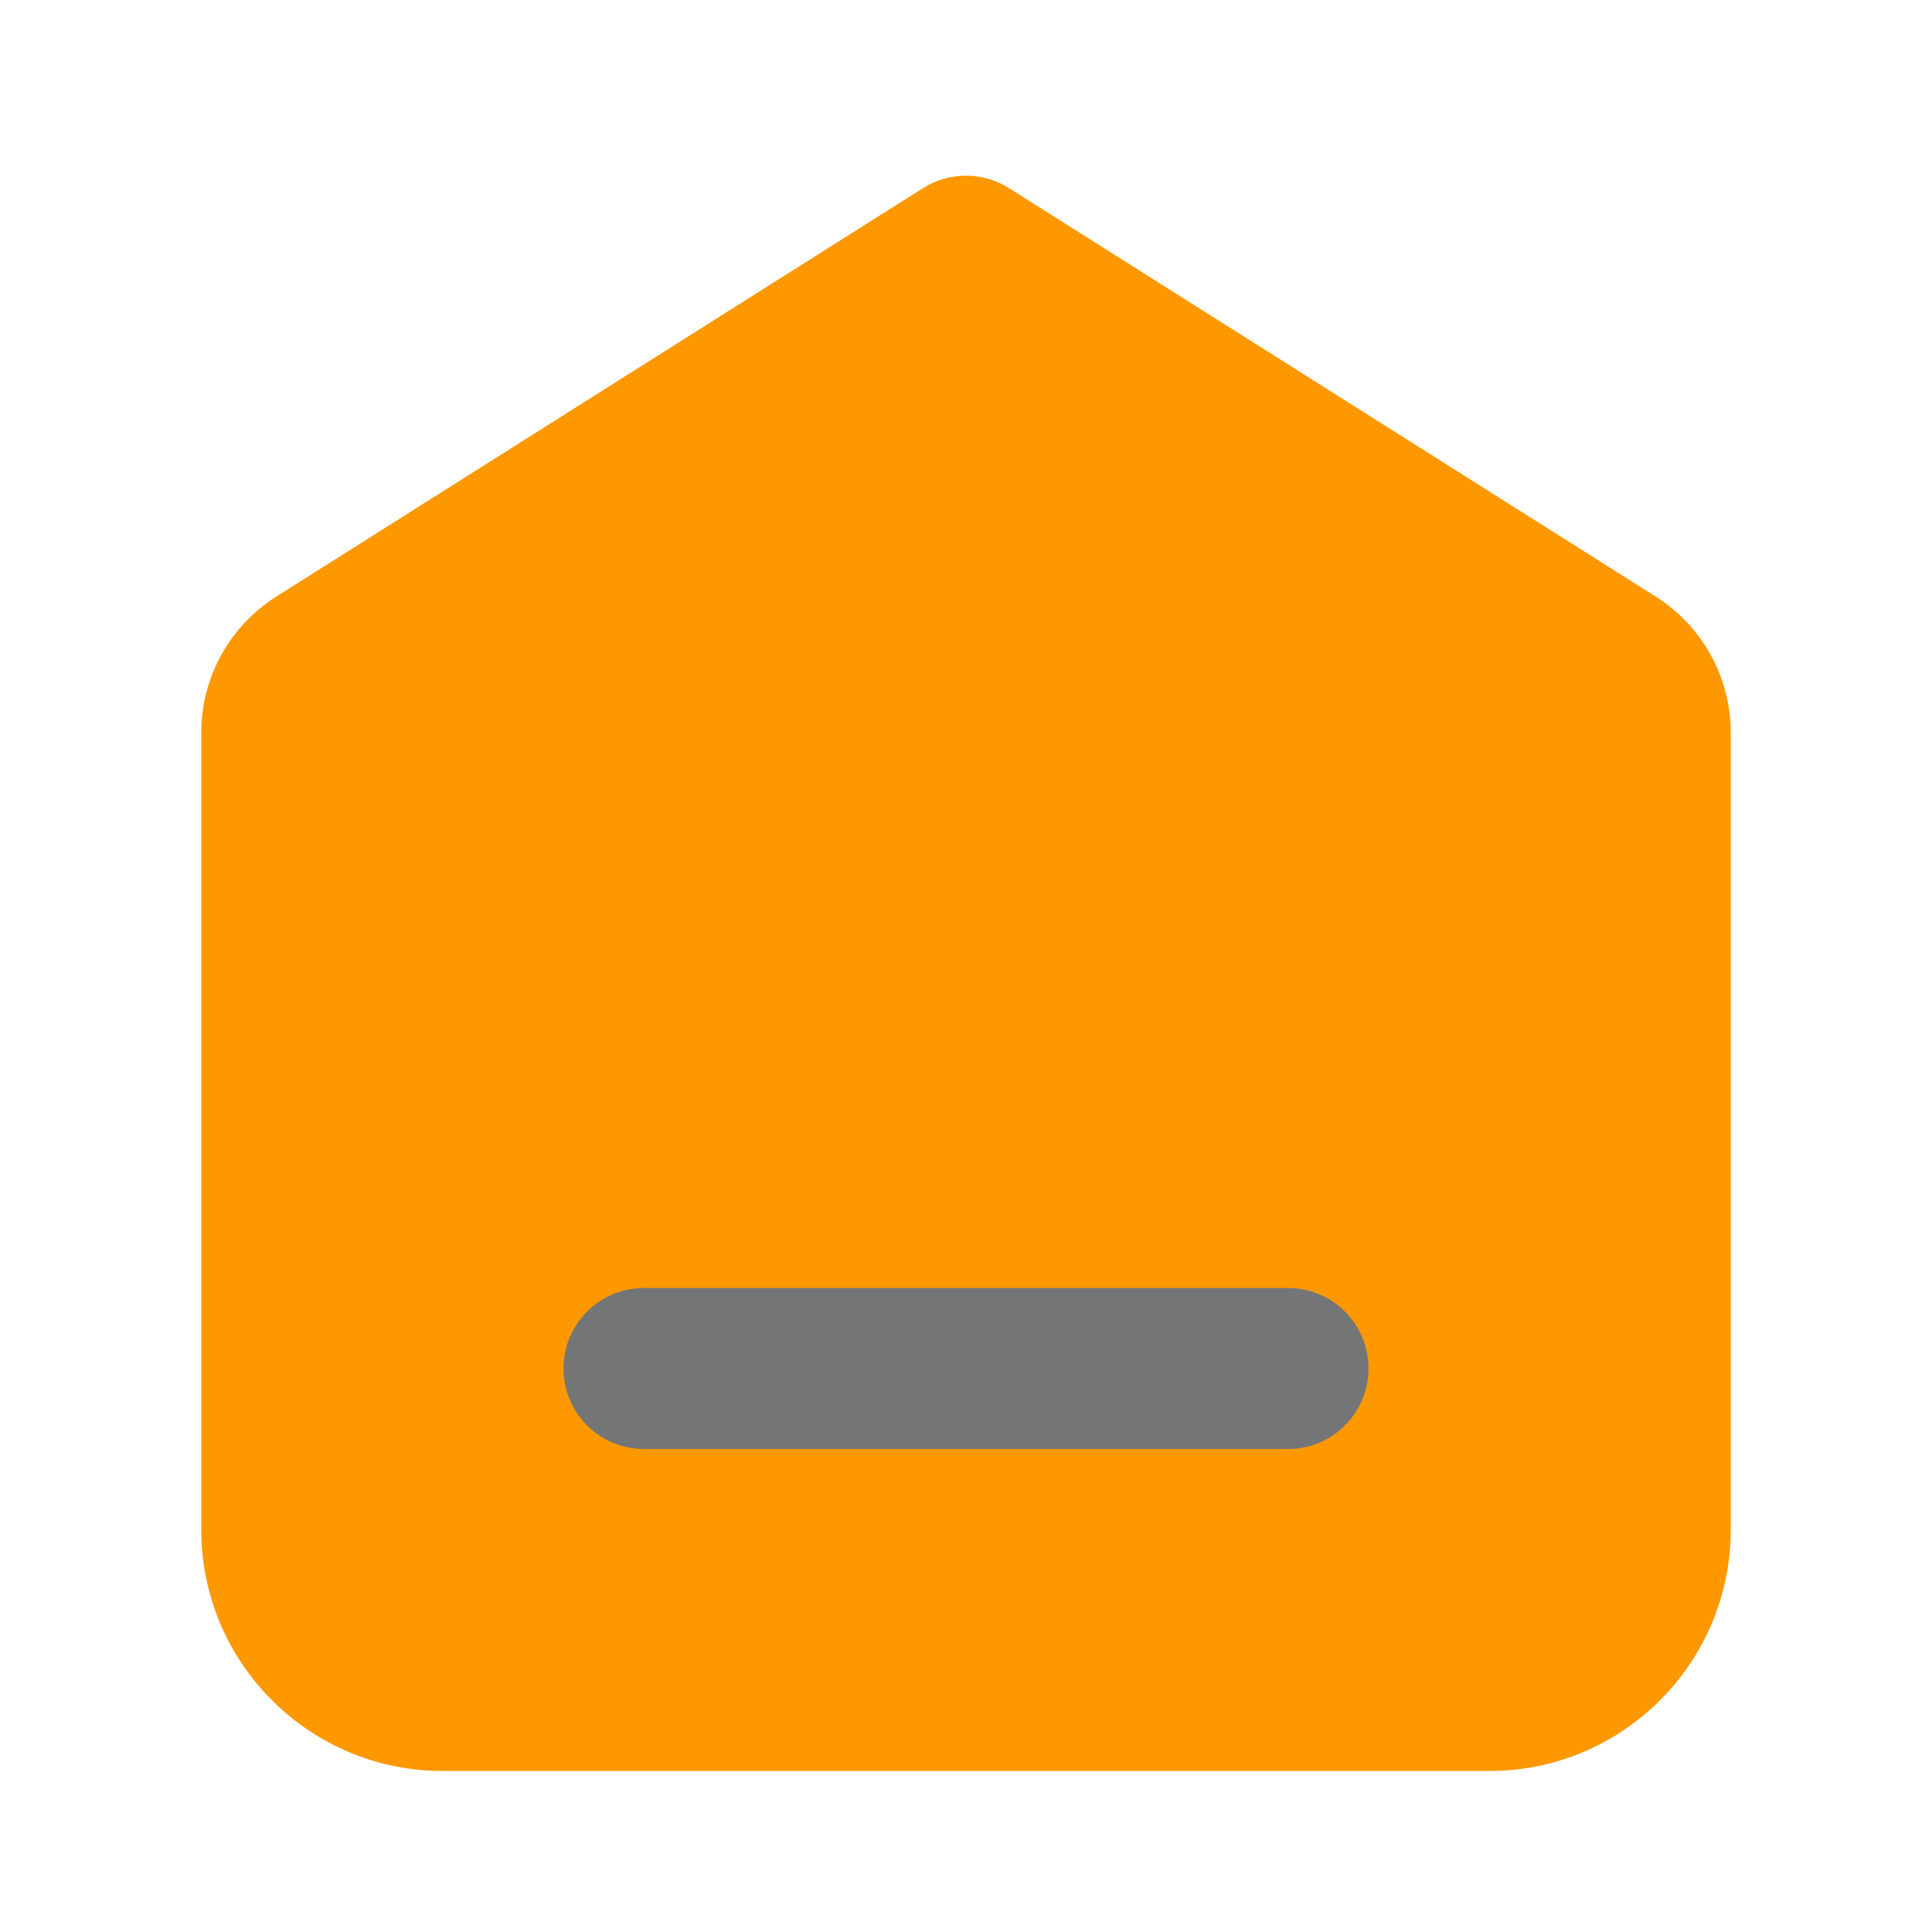
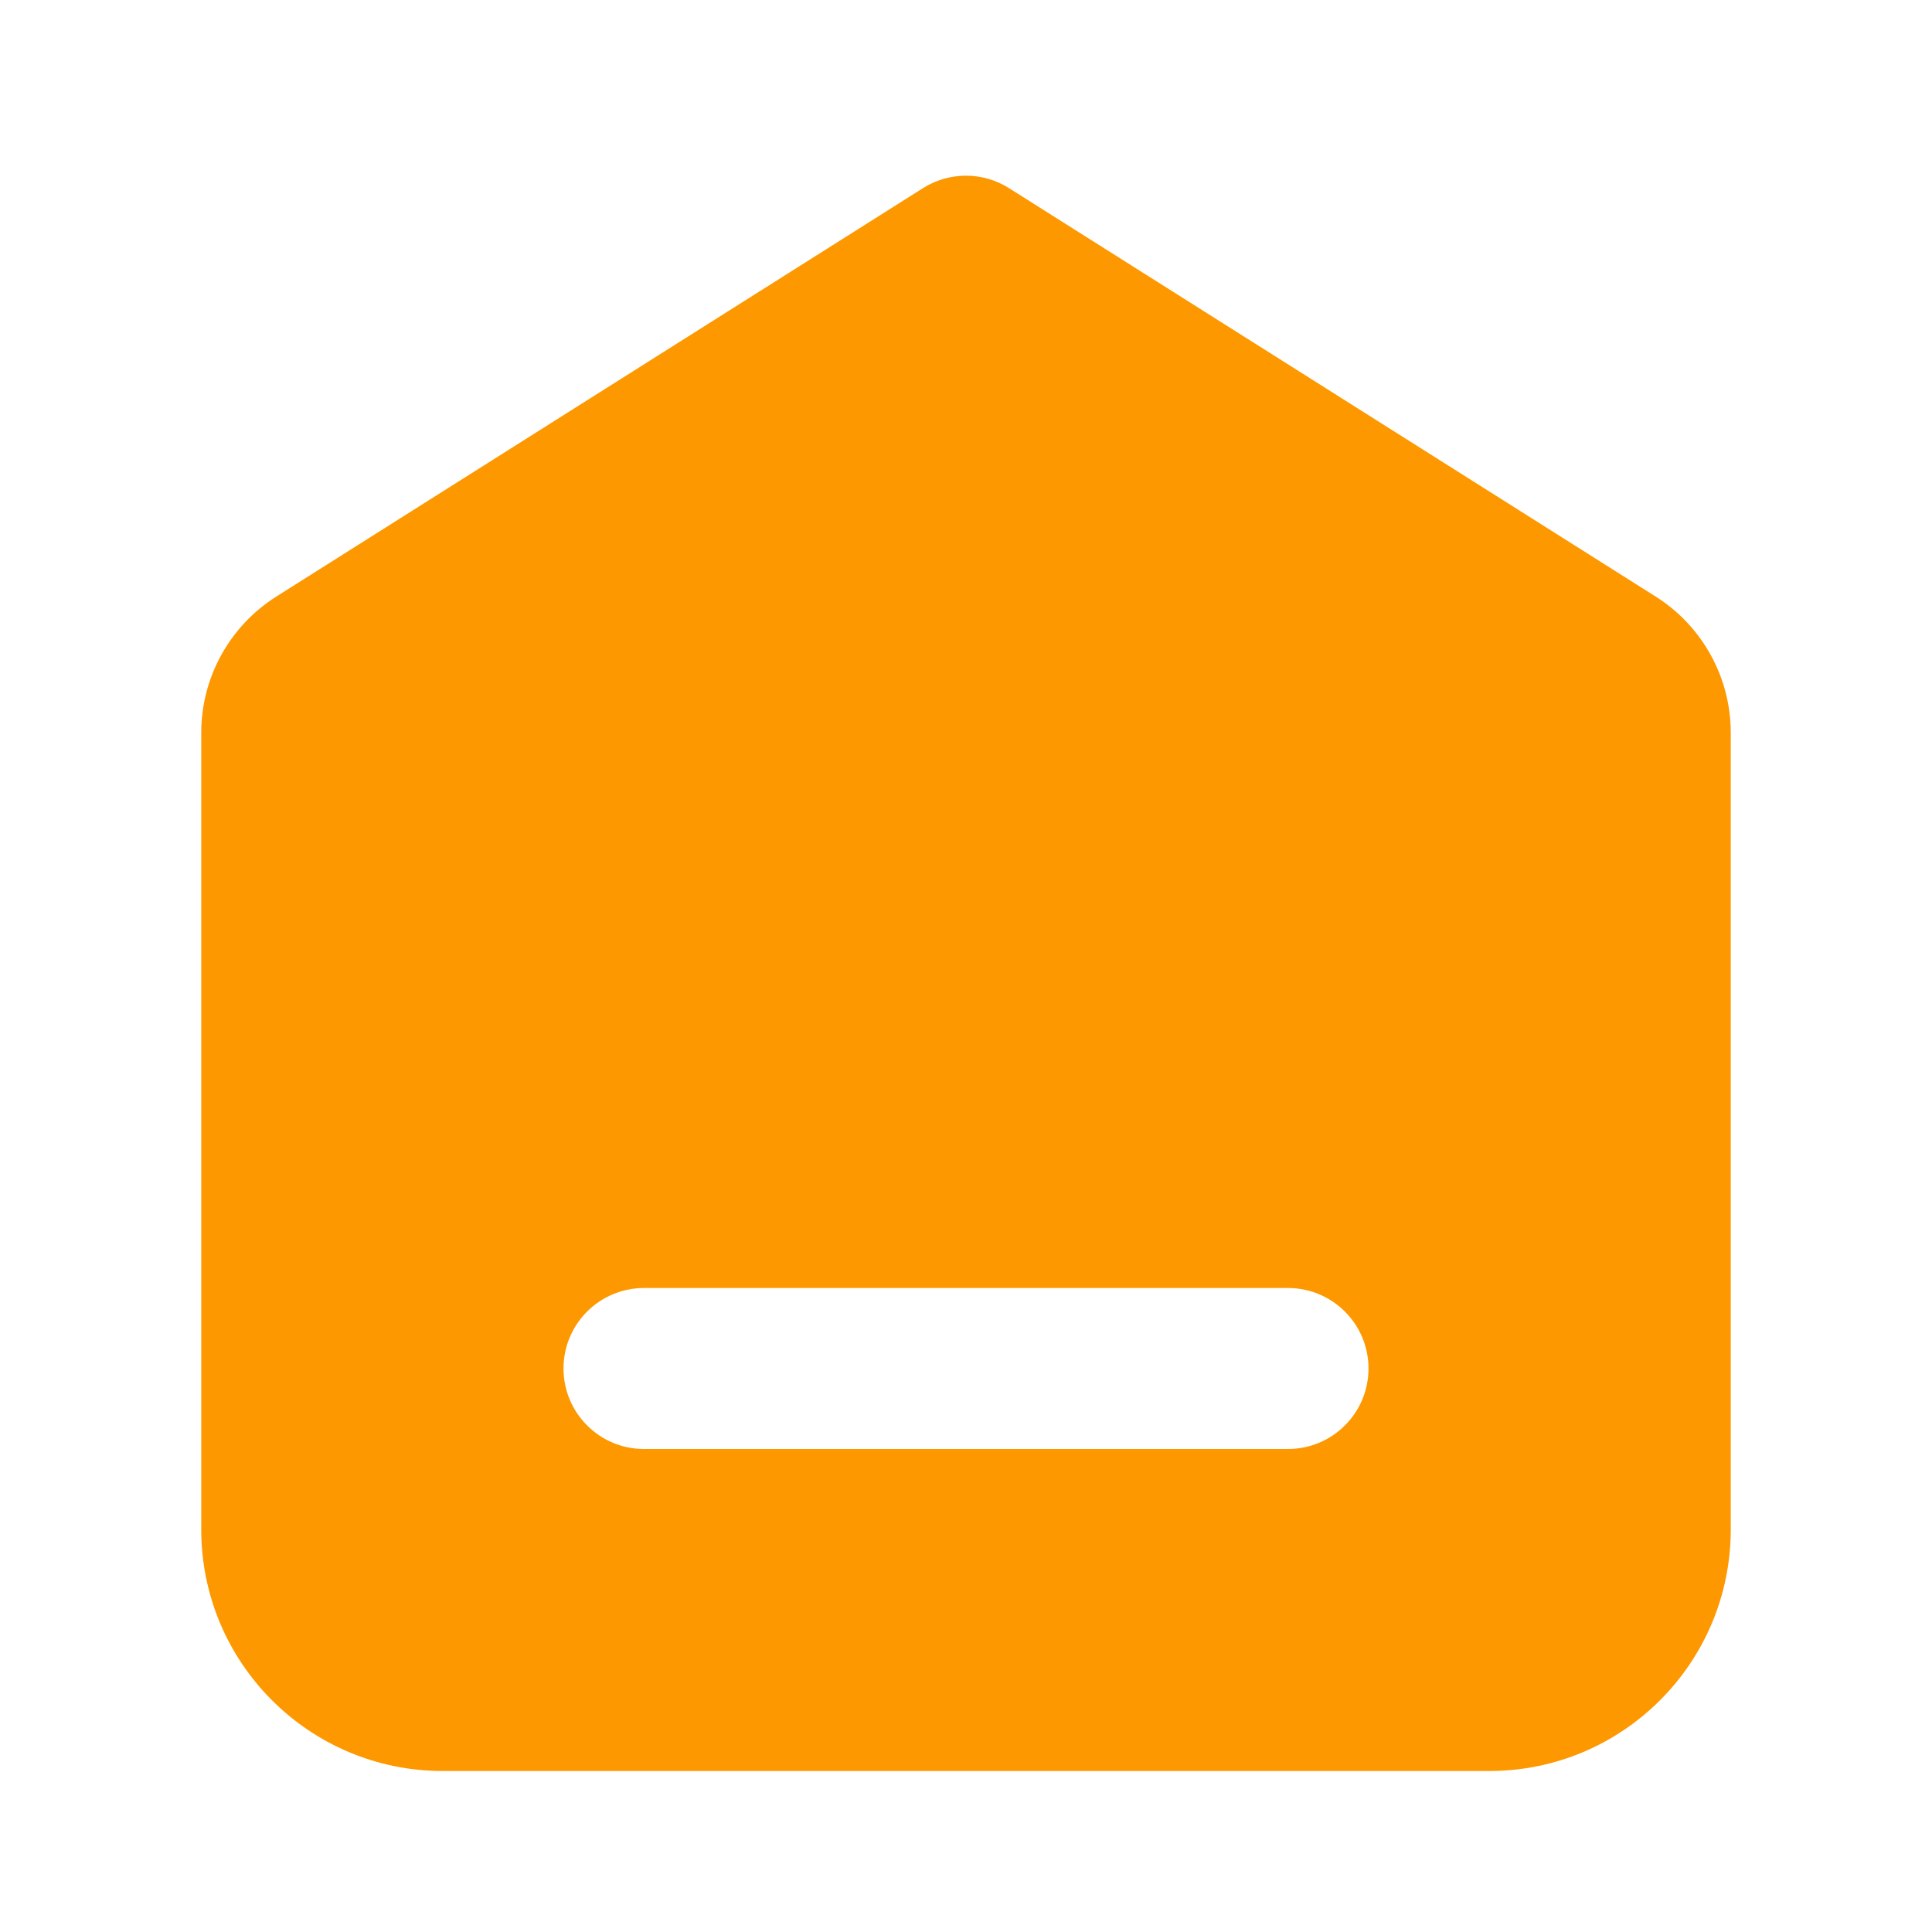
<svg xmlns="http://www.w3.org/2000/svg" width="24px" height="24px" viewBox="0 0 24 24" version="1.1">
  <g id="页面-1" stroke="none" stroke-width="1" fill="none" fill-rule="evenodd">
-     <g id="icon-新-1218" transform="translate(-610, -24)">
-       <g id="社区一级导航备份-4" transform="translate(590, 0)">
+     <g id="菜单icon更新-0307" transform="translate(-1256, -24)" fill="#FD9800">
+       <g id="社区一级导航备份-4" transform="translate(1236, 0)">
        <g id="编组-2" transform="translate(0, 12)">
          <g id="menuicon_home" transform="translate(20, 12)">
-             <path d="M11.466,2.337 C11.792,2.131 12.208,2.131 12.534,2.337 L20.568,7.411 C21.148,7.778 21.5,8.416 21.5,9.102 L21.5,19 L21.5,19 C21.5,20.657 20.157,22 18.5,22 L5.5,22 C3.843,22 2.5,20.657 2.5,19 L2.5,9.102 C2.5,8.416 2.852,7.778 3.432,7.411 L11.466,2.337 L11.466,2.337 Z" id="路径" fill="#FD9800" />
-             <rect id="矩形" fill="#747576" x="7" y="16" width="10" height="2" rx="1" />
+             <path d="M12.534,2.337 L20.568,7.411 C21.148,7.778 21.5,8.416 21.5,9.102 L21.5,19 C21.5,20.657 20.157,22 18.5,22 L5.5,22 C3.843,22 2.5,20.657 2.5,19 L2.5,9.102 C2.5,8.416 2.852,7.778 3.432,7.411 L11.466,2.337 C11.792,2.131 12.208,2.131 12.534,2.337 Z M16,16 L8,16 C7.448,16 7,16.448 7,17 C7,17.552 7.448,18 8,18 L8,18 L16,18 C16.552,18 17,17.552 17,17 C17,16.448 16.552,16 16,16 L16,16 Z" id="形状结合" />
          </g>
        </g>
      </g>
    </g>
  </g>
</svg>
